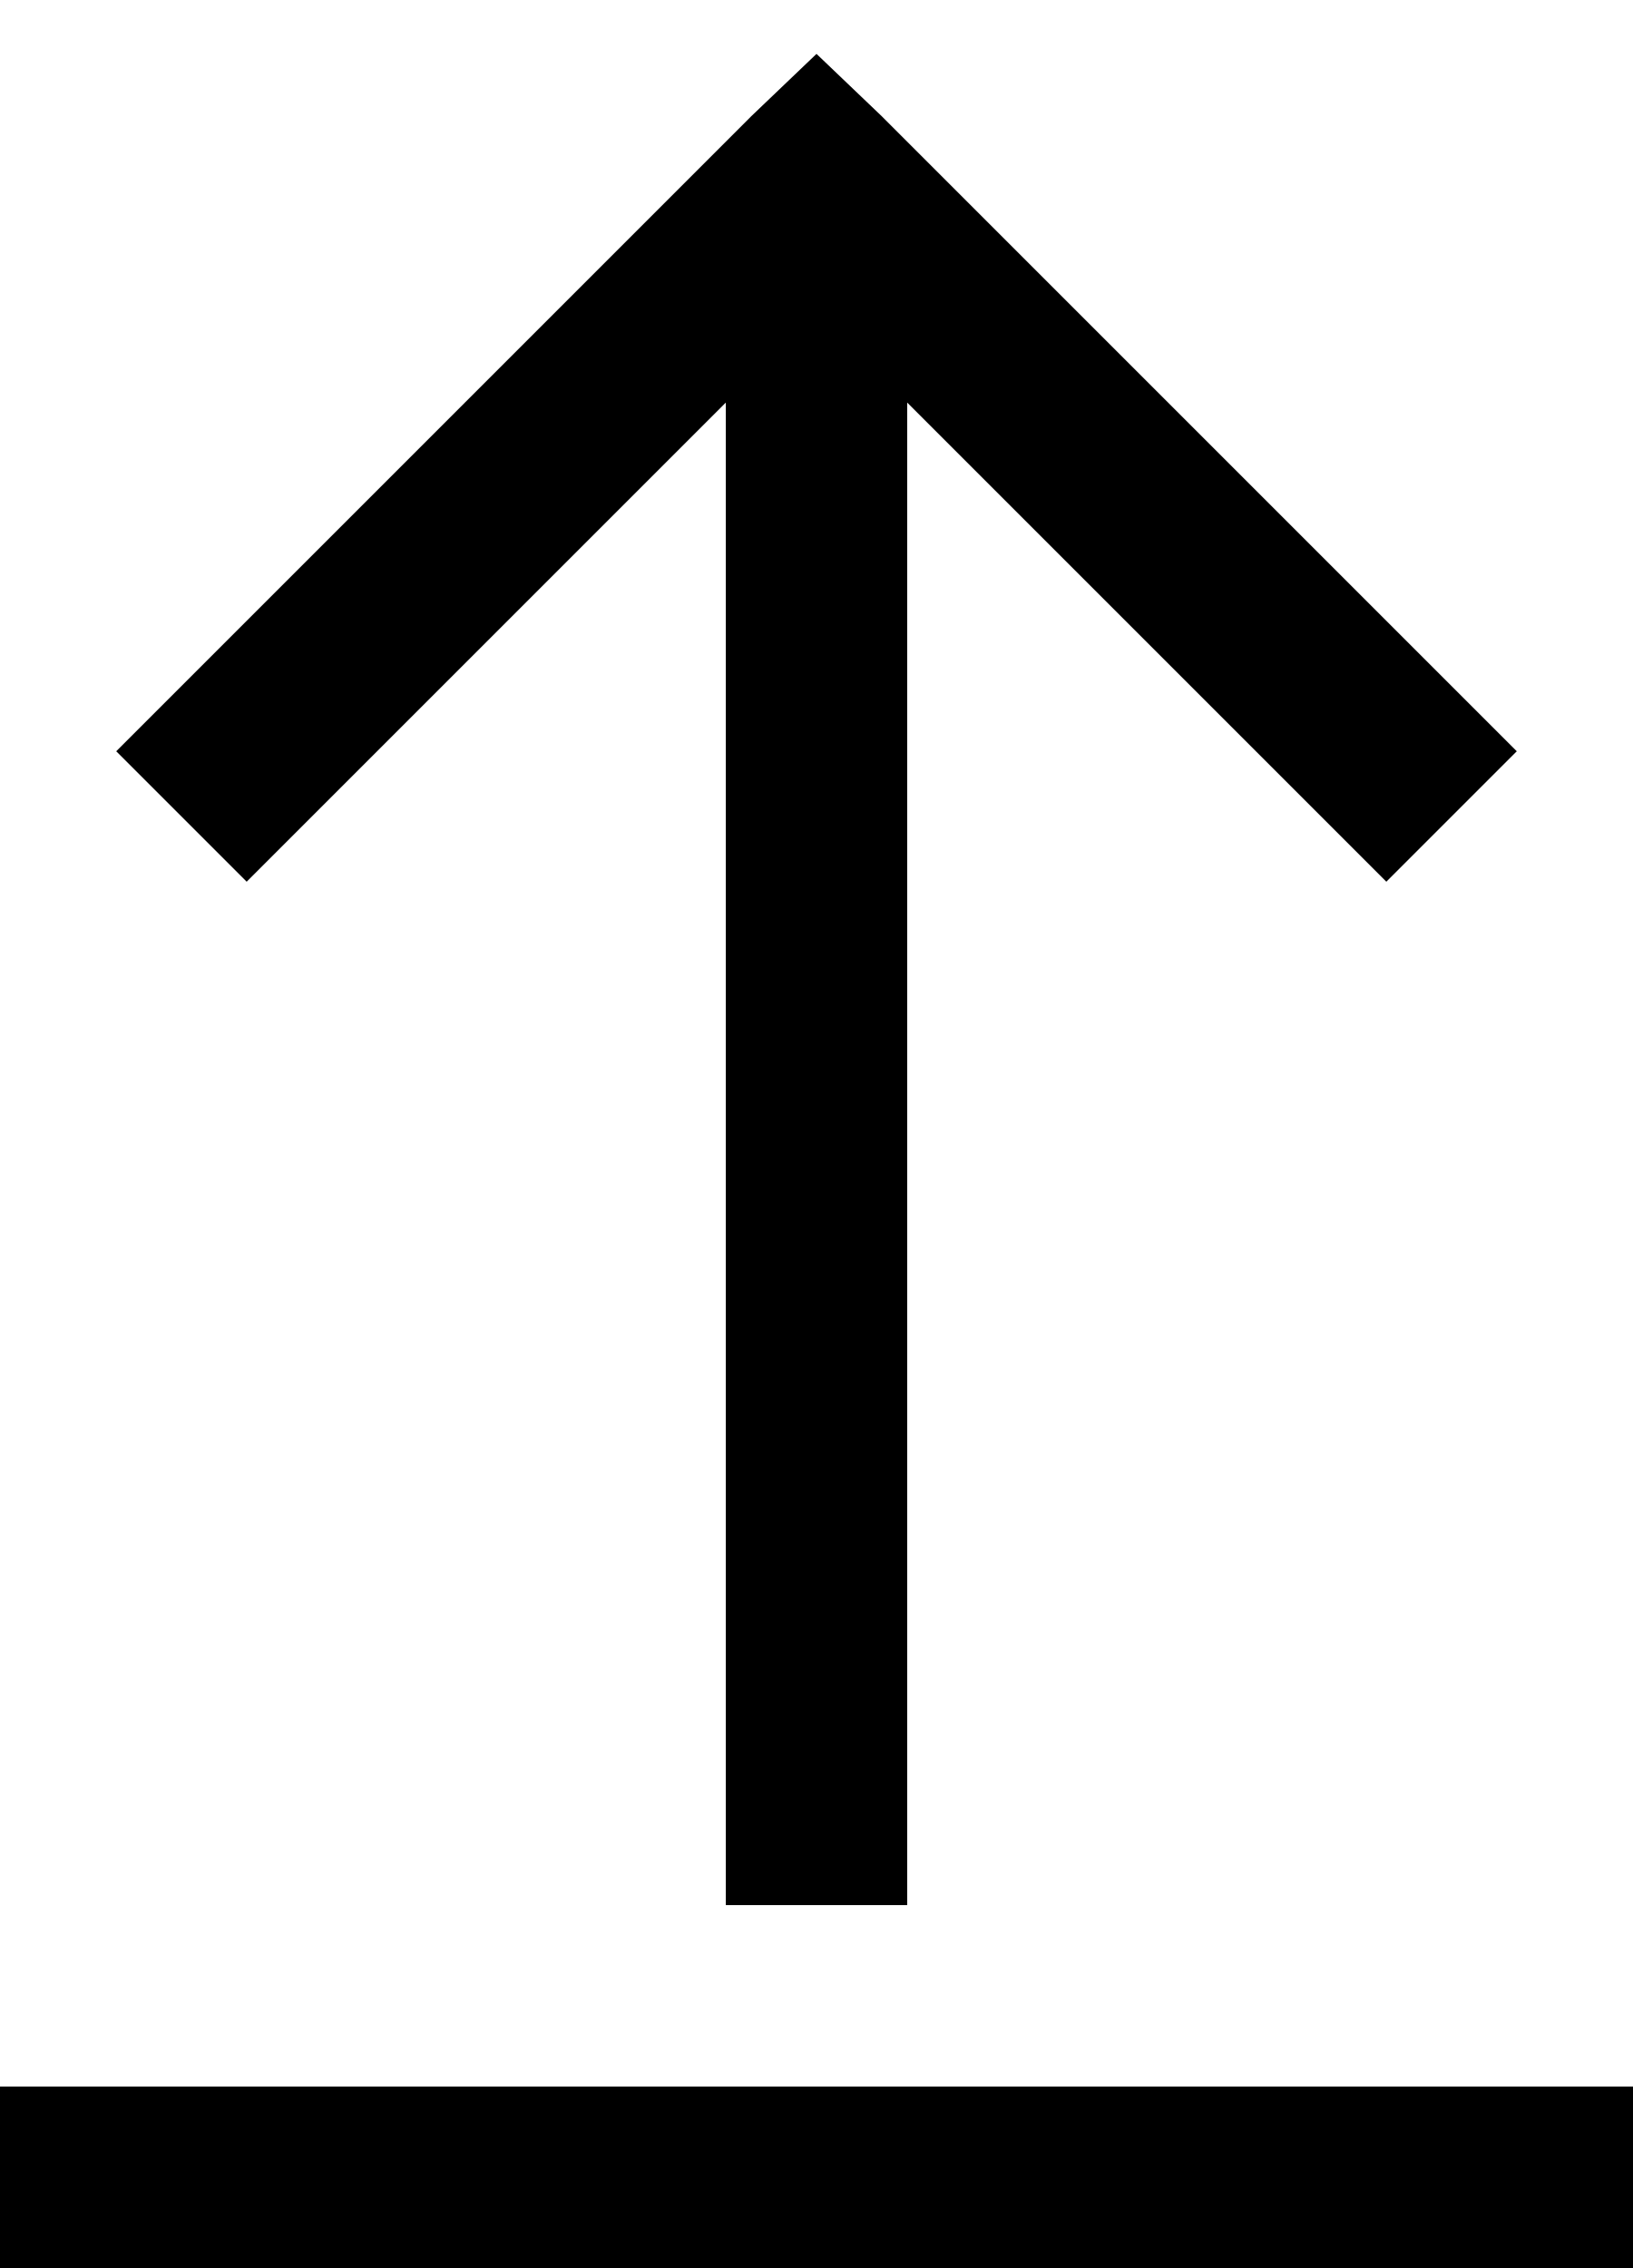
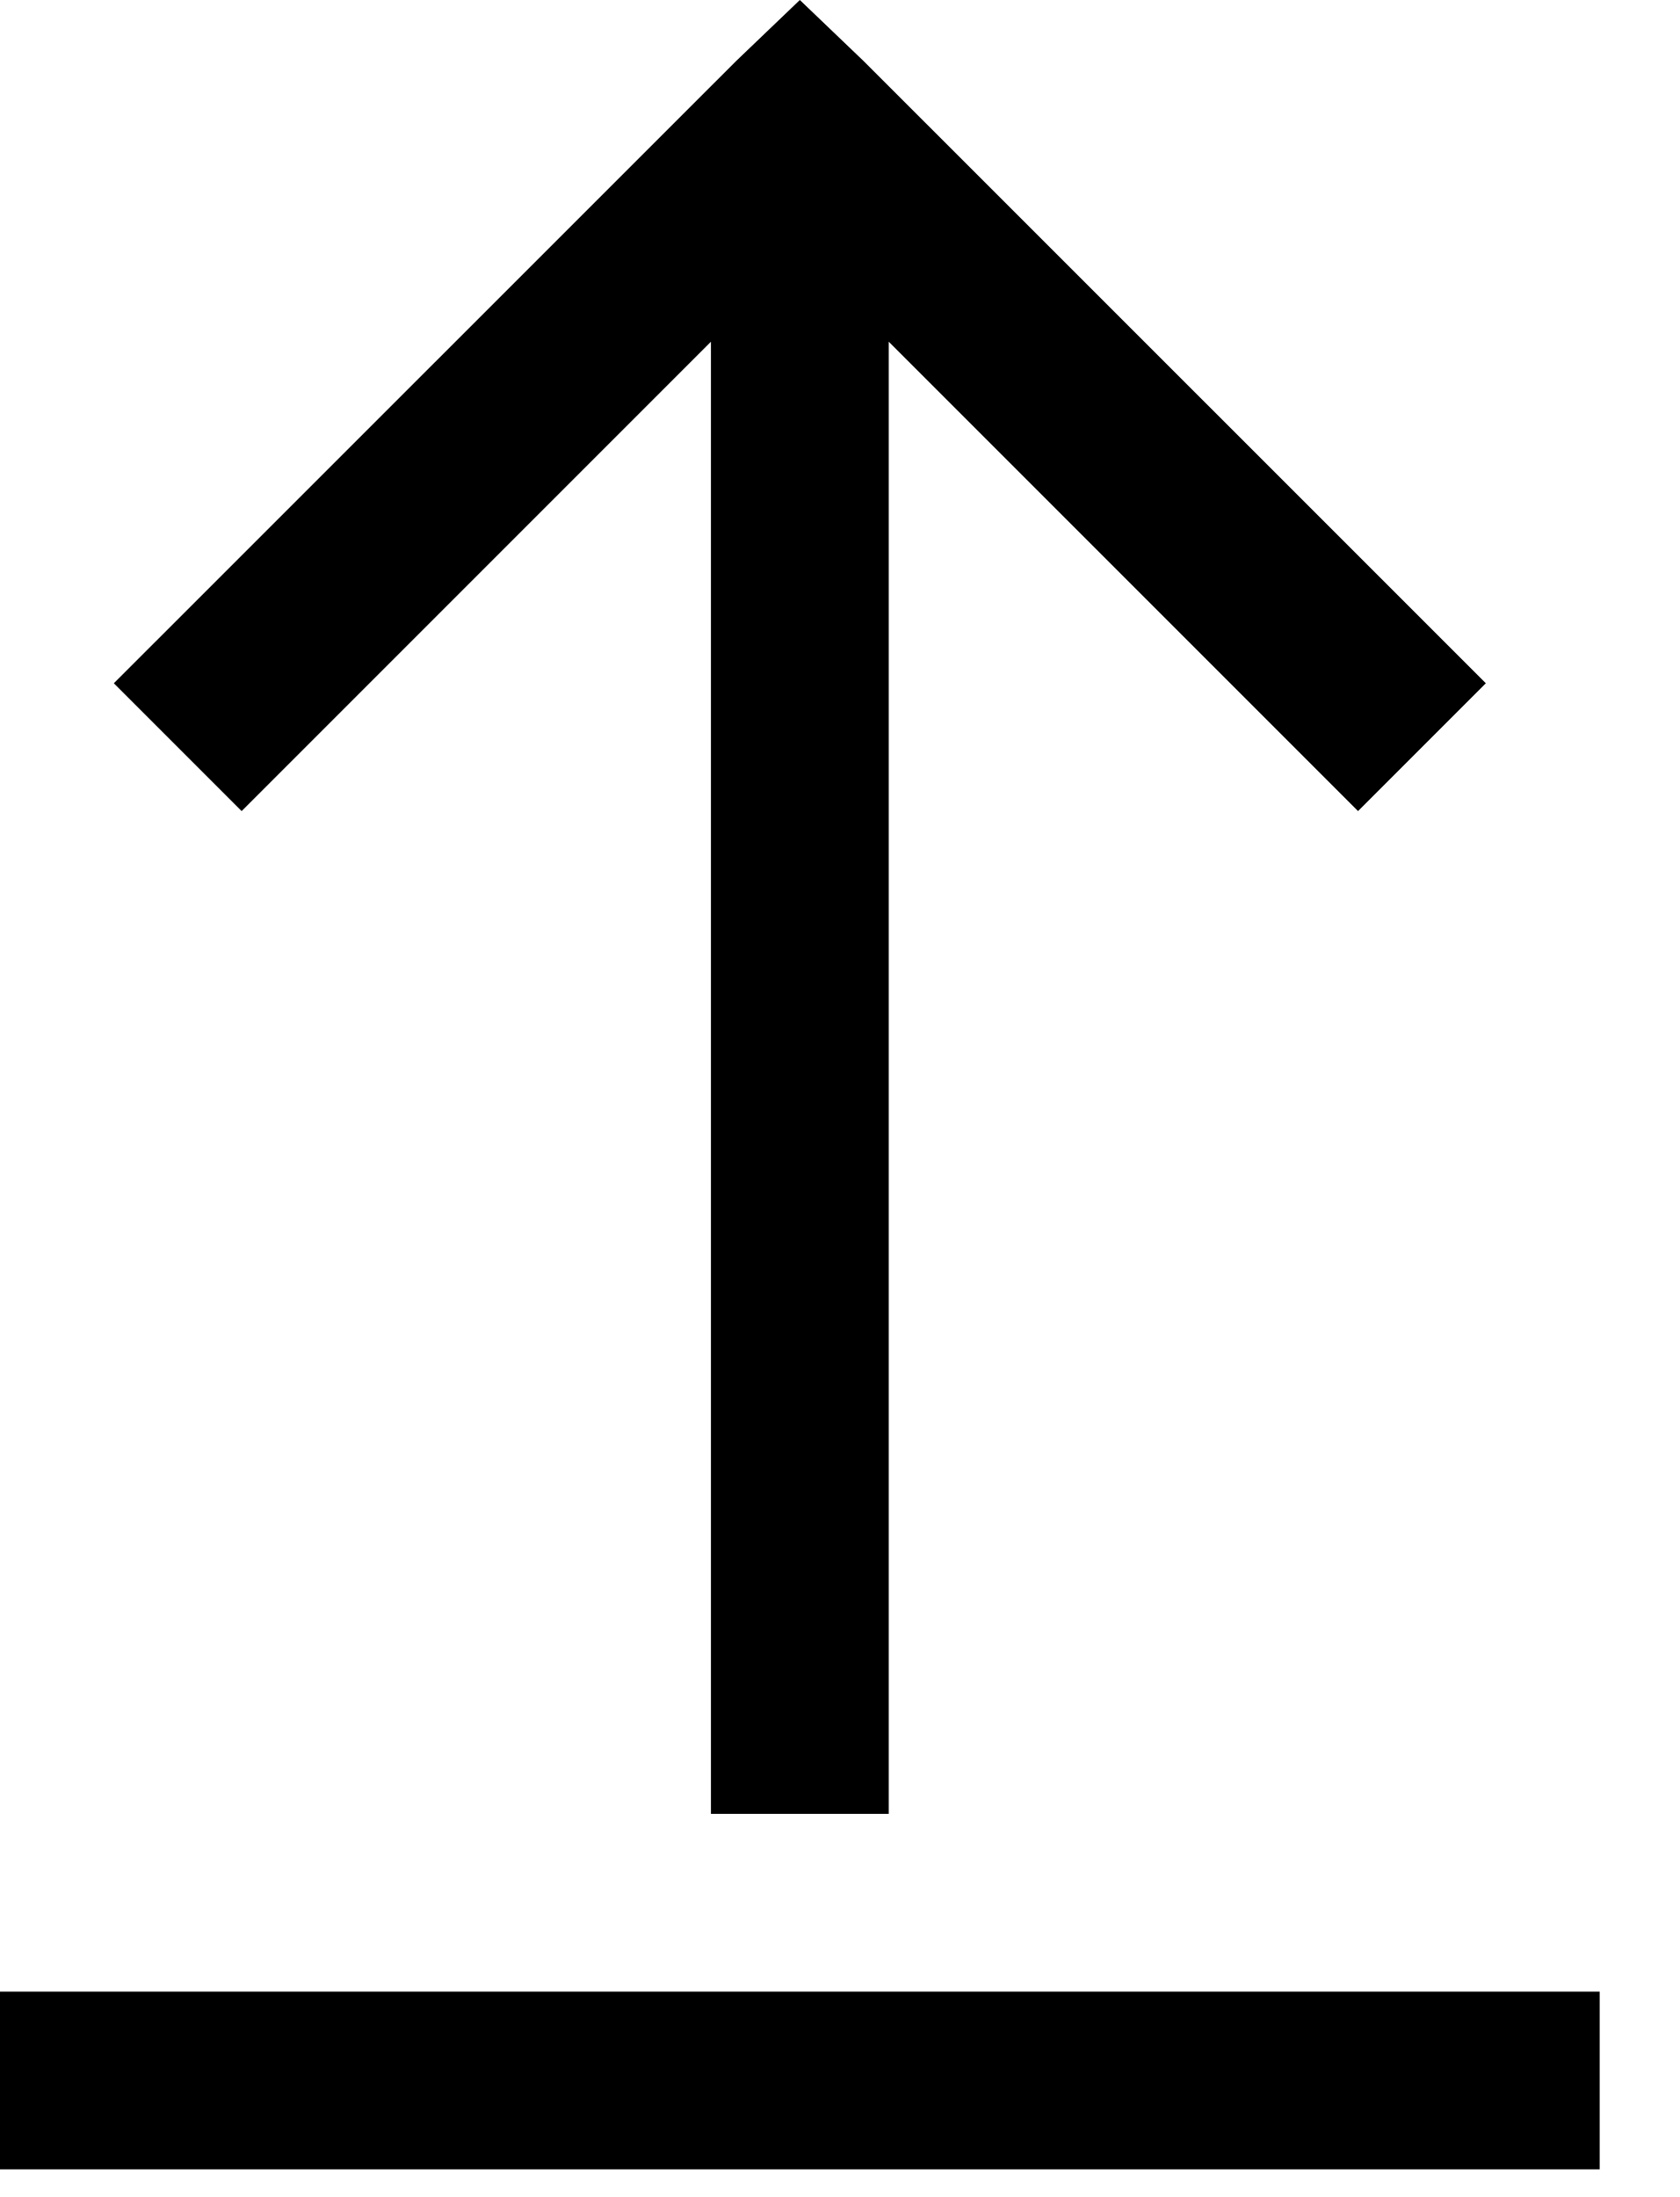
- <svg xmlns="http://www.w3.org/2000/svg" width="18" height="25" viewBox="0 0 18 25">
-   <path d="M9,0.594 L8.281,1.281 L1.281,8.281 L2.719,9.719 L8,4.438 L8,21 L10,21 L10,4.438 L15.281,9.719 L16.719,8.281 L9.719,1.281 L9,0.594 Z M0,23 L0,25 L18,25 L18,23 L0,23 Z" />
+ <svg xmlns="http://www.w3.org/2000/svg" width="13px" height="17px" viewBox="0 0 13 17" version="1.1">
+   <g id="UI-Elements" stroke="none" stroke-width="1" fill="none" fill-rule="evenodd">
+     <g id="[UI]-Icons" transform="translate(-158, -445)">
+       <g id="upload-solid" transform="translate(153, 442)">
+         <path d="M11.19,3 L10.696,3.473 L5.881,8.287 L6.87,9.276 L10.502,5.644 L10.502,17.035 L11.878,17.035 L11.878,5.644 L15.51,9.276 L16.499,8.287 L11.684,3.473 L11.19,3 Z M5,18.411 L5,19.786 L17.38,19.786 L17.38,18.411 L5,18.411 Z" id="Shape" fill="#000000" fill-rule="nonzero" />
+         <polygon id="Path" points="0 0 22 0 22 22 0 22" />
+       </g>
+     </g>
+   </g>
</svg>
